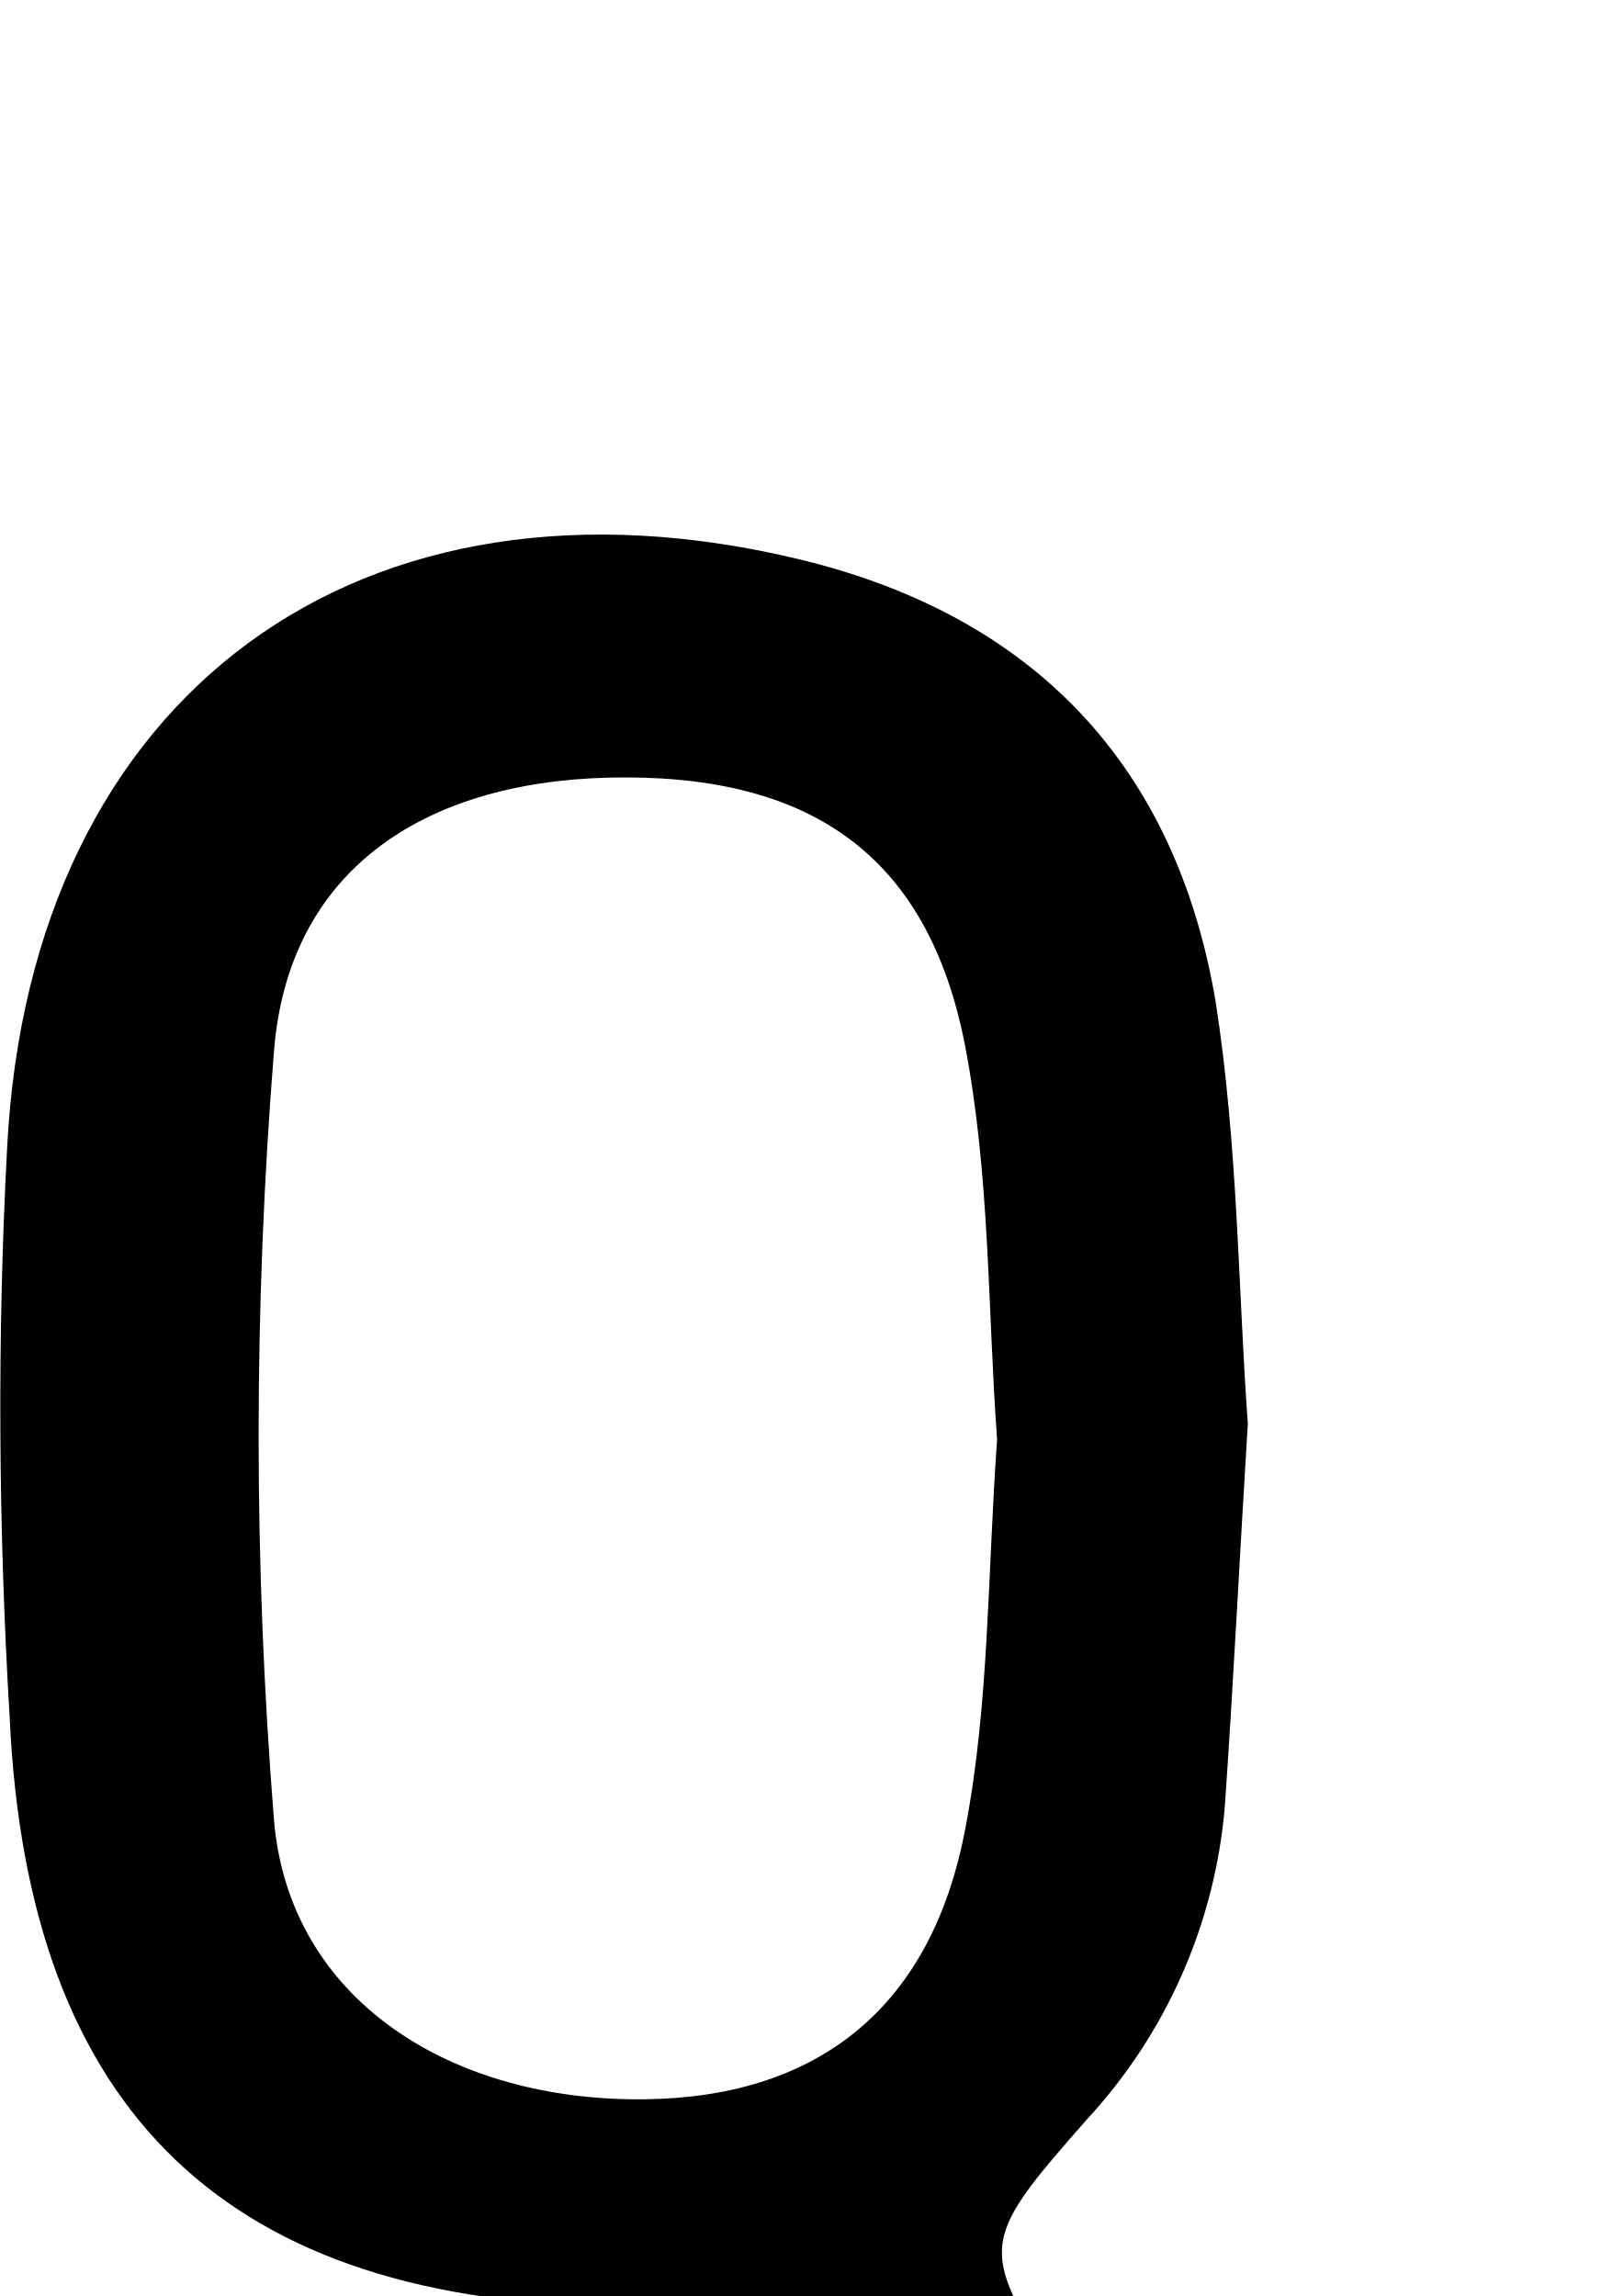
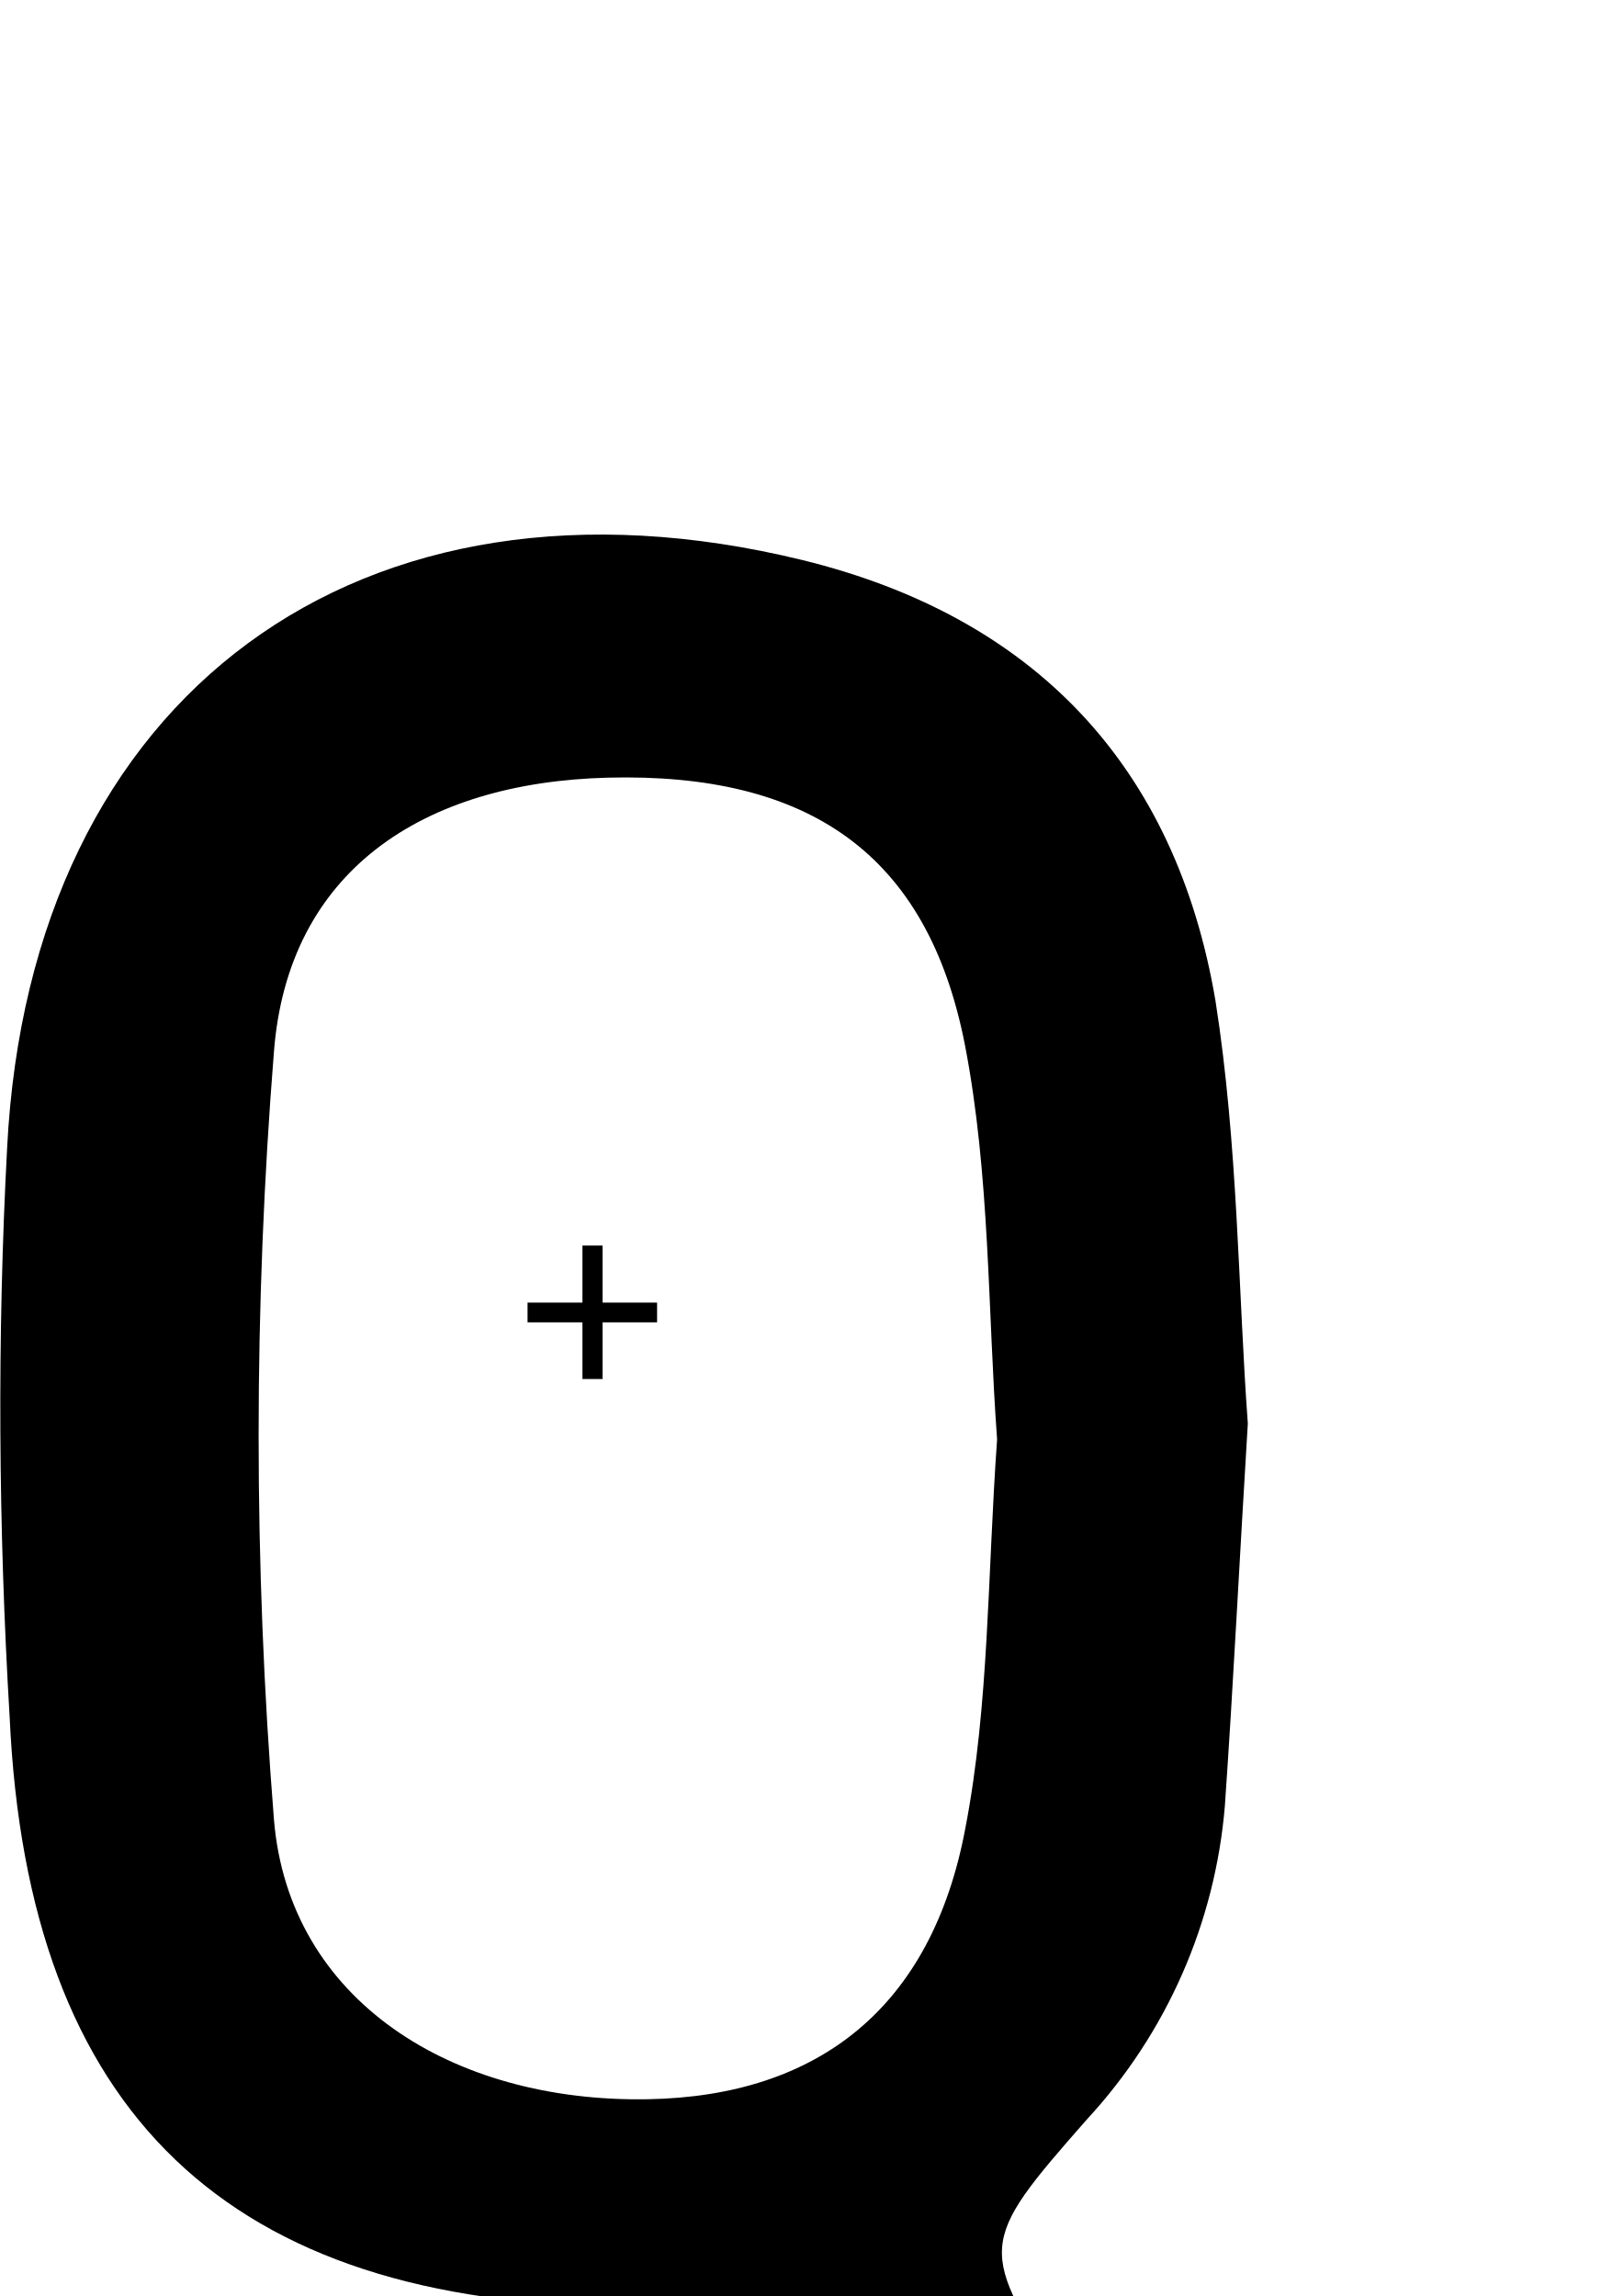
- <svg xmlns="http://www.w3.org/2000/svg" id="Glyphs" width="69.71" height="100" viewBox="0 0 69.71 100">
-   <path d="M54.34,62c-.37,6-.63,11.35-1,16.66a22.91,22.91,0,0,1-6,13.64c-4.84,5.5-4.74,5.59-.88,11.62.72,1.12,1.5,2.21,2.14,3.37,1.65,3,1.19,5.69-1.74,7.66s-5.95,1-8-2.51a33.49,33.49,0,0,1-2.49-5.87c-1.57-4.3-4.49-6.08-9.16-6.11-17.28-.1-26-8.41-26.79-25.68C-.07,66.57-.13,58.26.31,50c1-19.78,15.42-30.3,34.62-25.61,10.14,2.48,16.27,9,18,19.19C53.92,49.87,53.92,56.32,54.34,62Zm-10.92.67c-.41-5.56-.3-11.48-1.4-17.16-1.63-8.35-6.83-11.86-15.55-11.64-8.1.21-13.93,4.09-14.54,11.93a209.87,209.87,0,0,0,0,33.45c.65,7.87,7.76,12.33,16.28,12.18,7.43-.13,12.37-4,13.83-11.81C43.08,74.22,43,68.58,43.42,62.71Z" />
+ <svg xmlns="http://www.w3.org/2000/svg" width="69.71" height="100" viewBox="0 0 69.71 100">
+   <g id="Glyphs">
+     <path d="M54.34,62c-.37,6-.63,11.35-1,16.66a22.91,22.91,0,0,1-6,13.64c-4.84,5.5-4.74,5.59-.88,11.62.72,1.12,1.5,2.21,2.14,3.37,1.65,3,1.19,5.69-1.74,7.66s-5.95,1-8-2.51a33.49,33.49,0,0,1-2.49-5.87c-1.57-4.3-4.49-6.08-9.16-6.11-17.28-.1-26-8.41-26.79-25.68C-.07,66.57-.13,58.26.31,50c1-19.78,15.42-30.3,34.62-25.61,10.14,2.48,16.27,9,18,19.19C53.92,49.87,53.92,56.32,54.34,62Zm-10.92.67c-.41-5.56-.3-11.48-1.4-17.16-1.63-8.35-6.83-11.86-15.55-11.64-8.1.21-13.93,4.09-14.54,11.93a209.87,209.87,0,0,0,0,33.45c.65,7.87,7.76,12.33,16.28,12.18,7.43-.13,12.37-4,13.83-11.81C43.08,74.22,43,68.58,43.42,62.71Z" />
+   </g>
+   <g id="Components">
+     <text transform="translate(22.38 61.39)" font-size="12" font-family="MyriadPro-Regular, Myriad Pro">+</text>
+   </g>
</svg>
